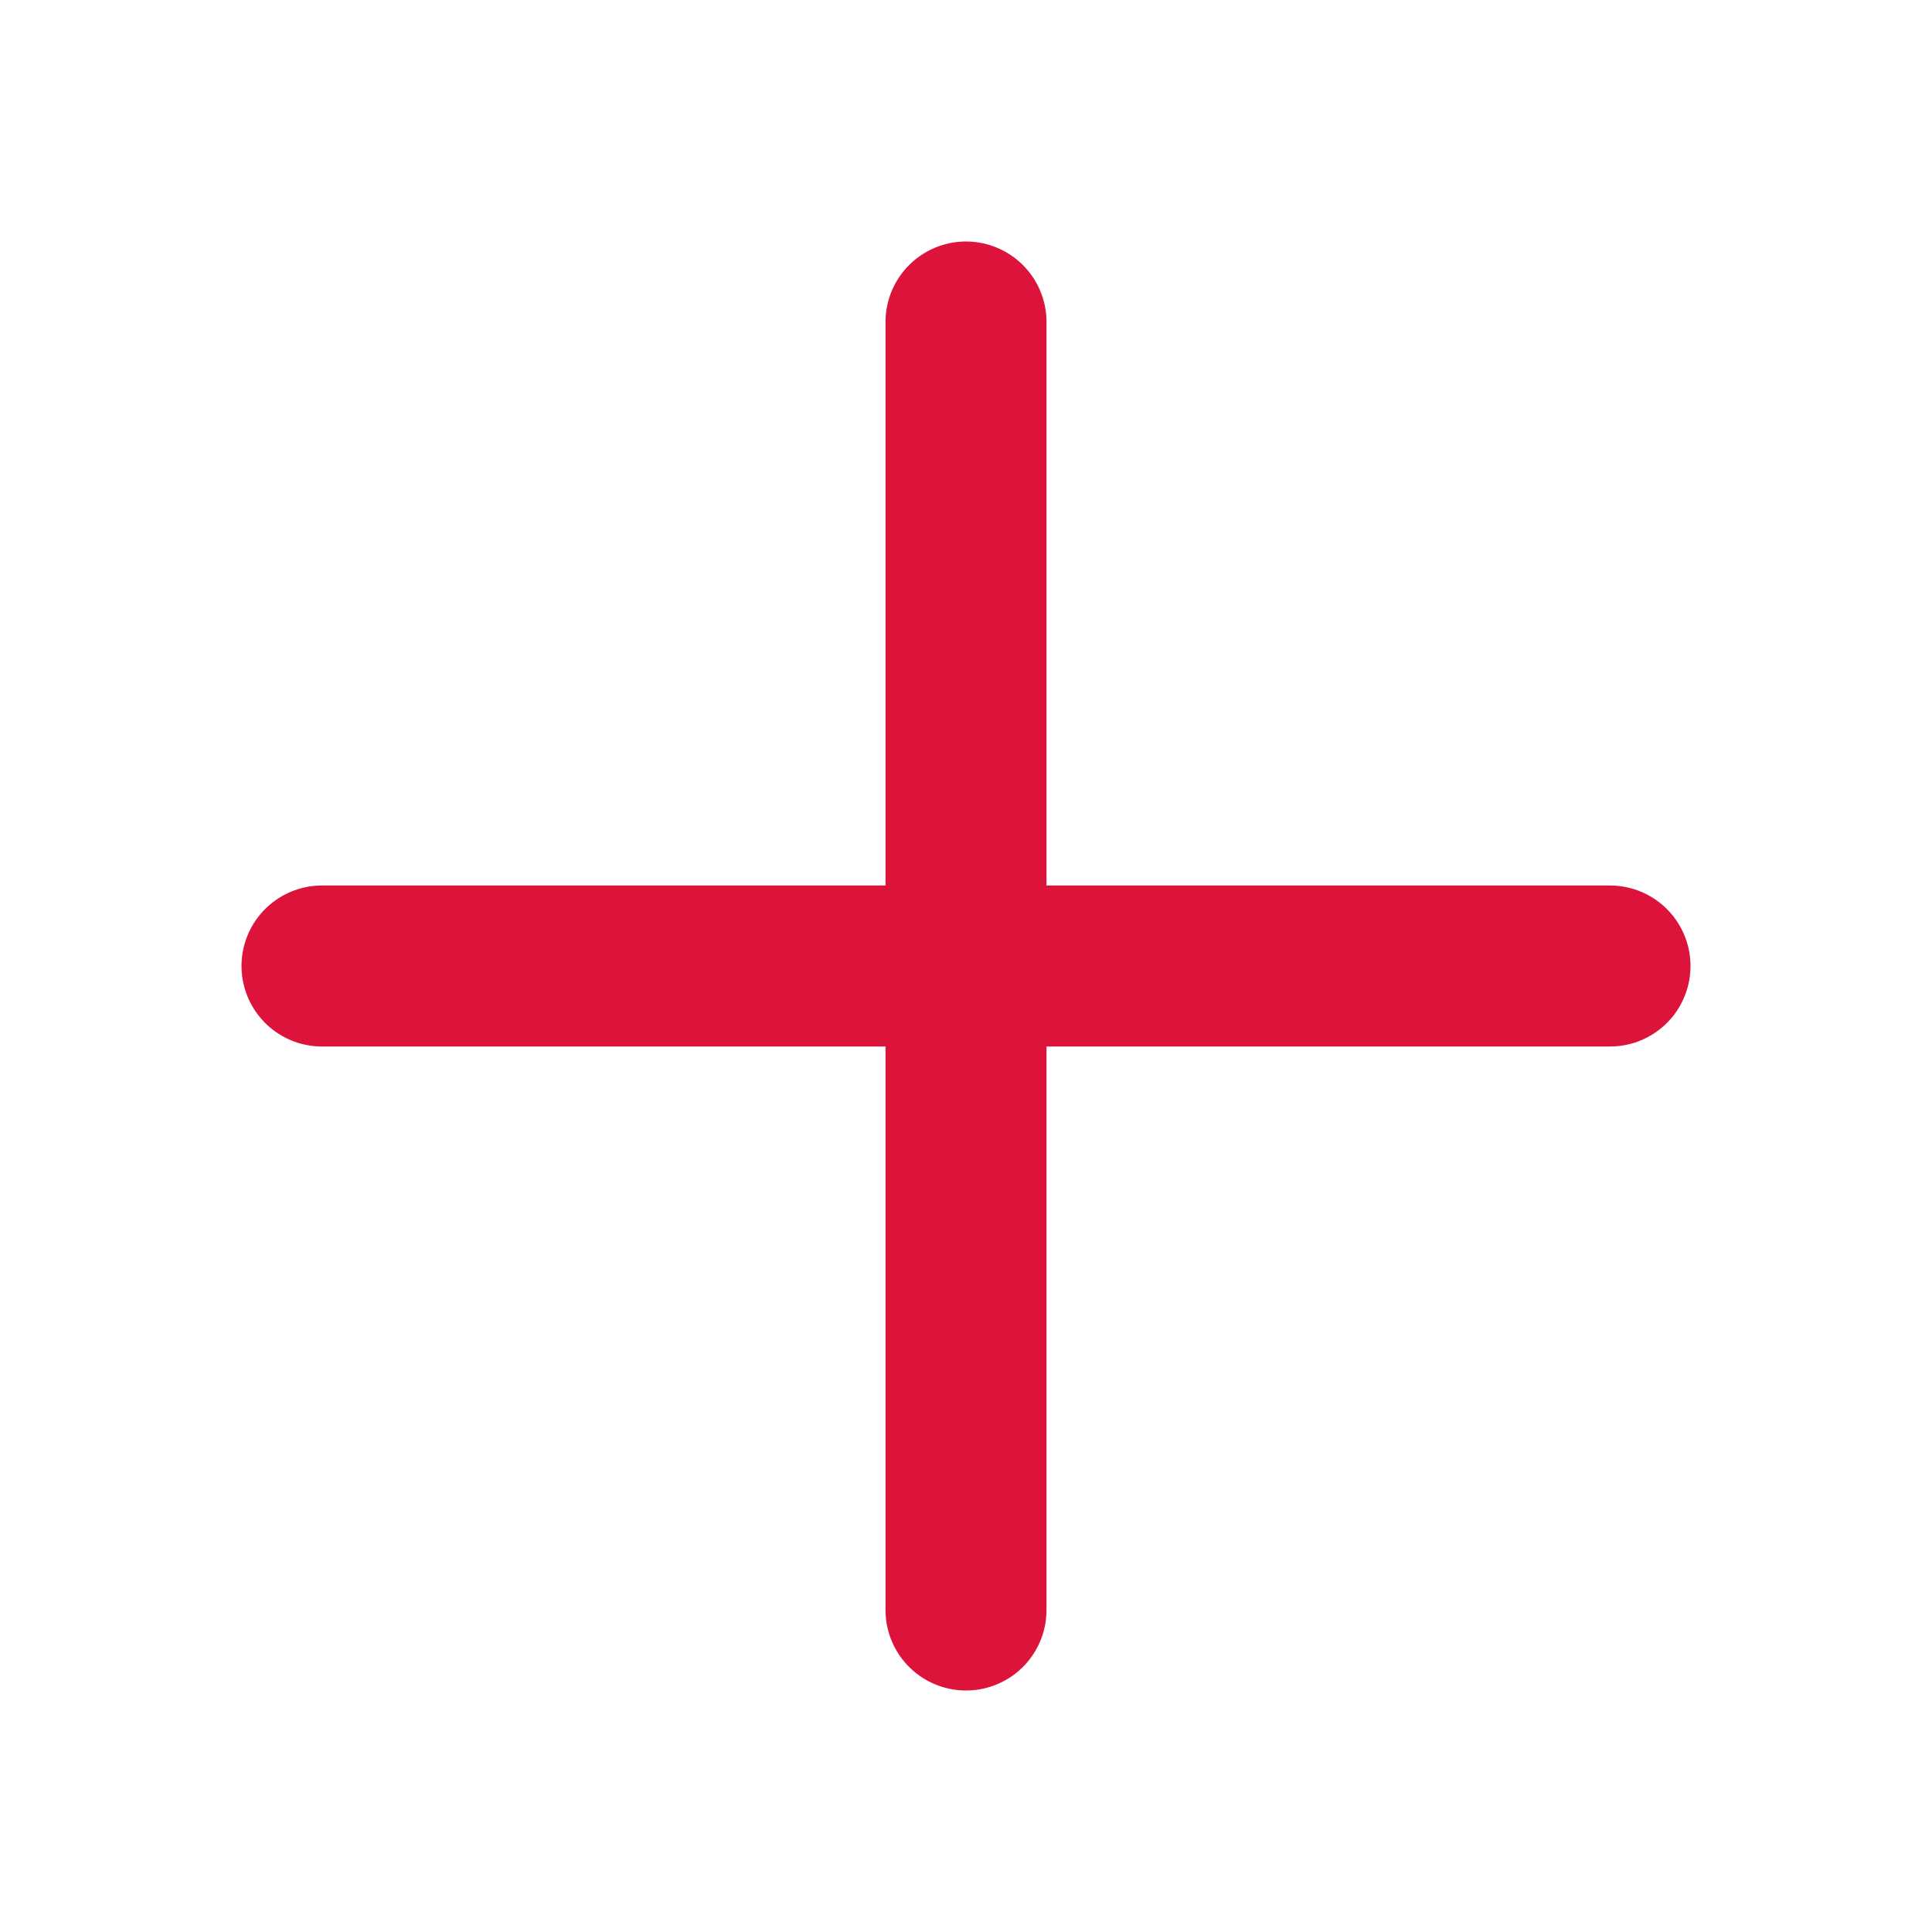
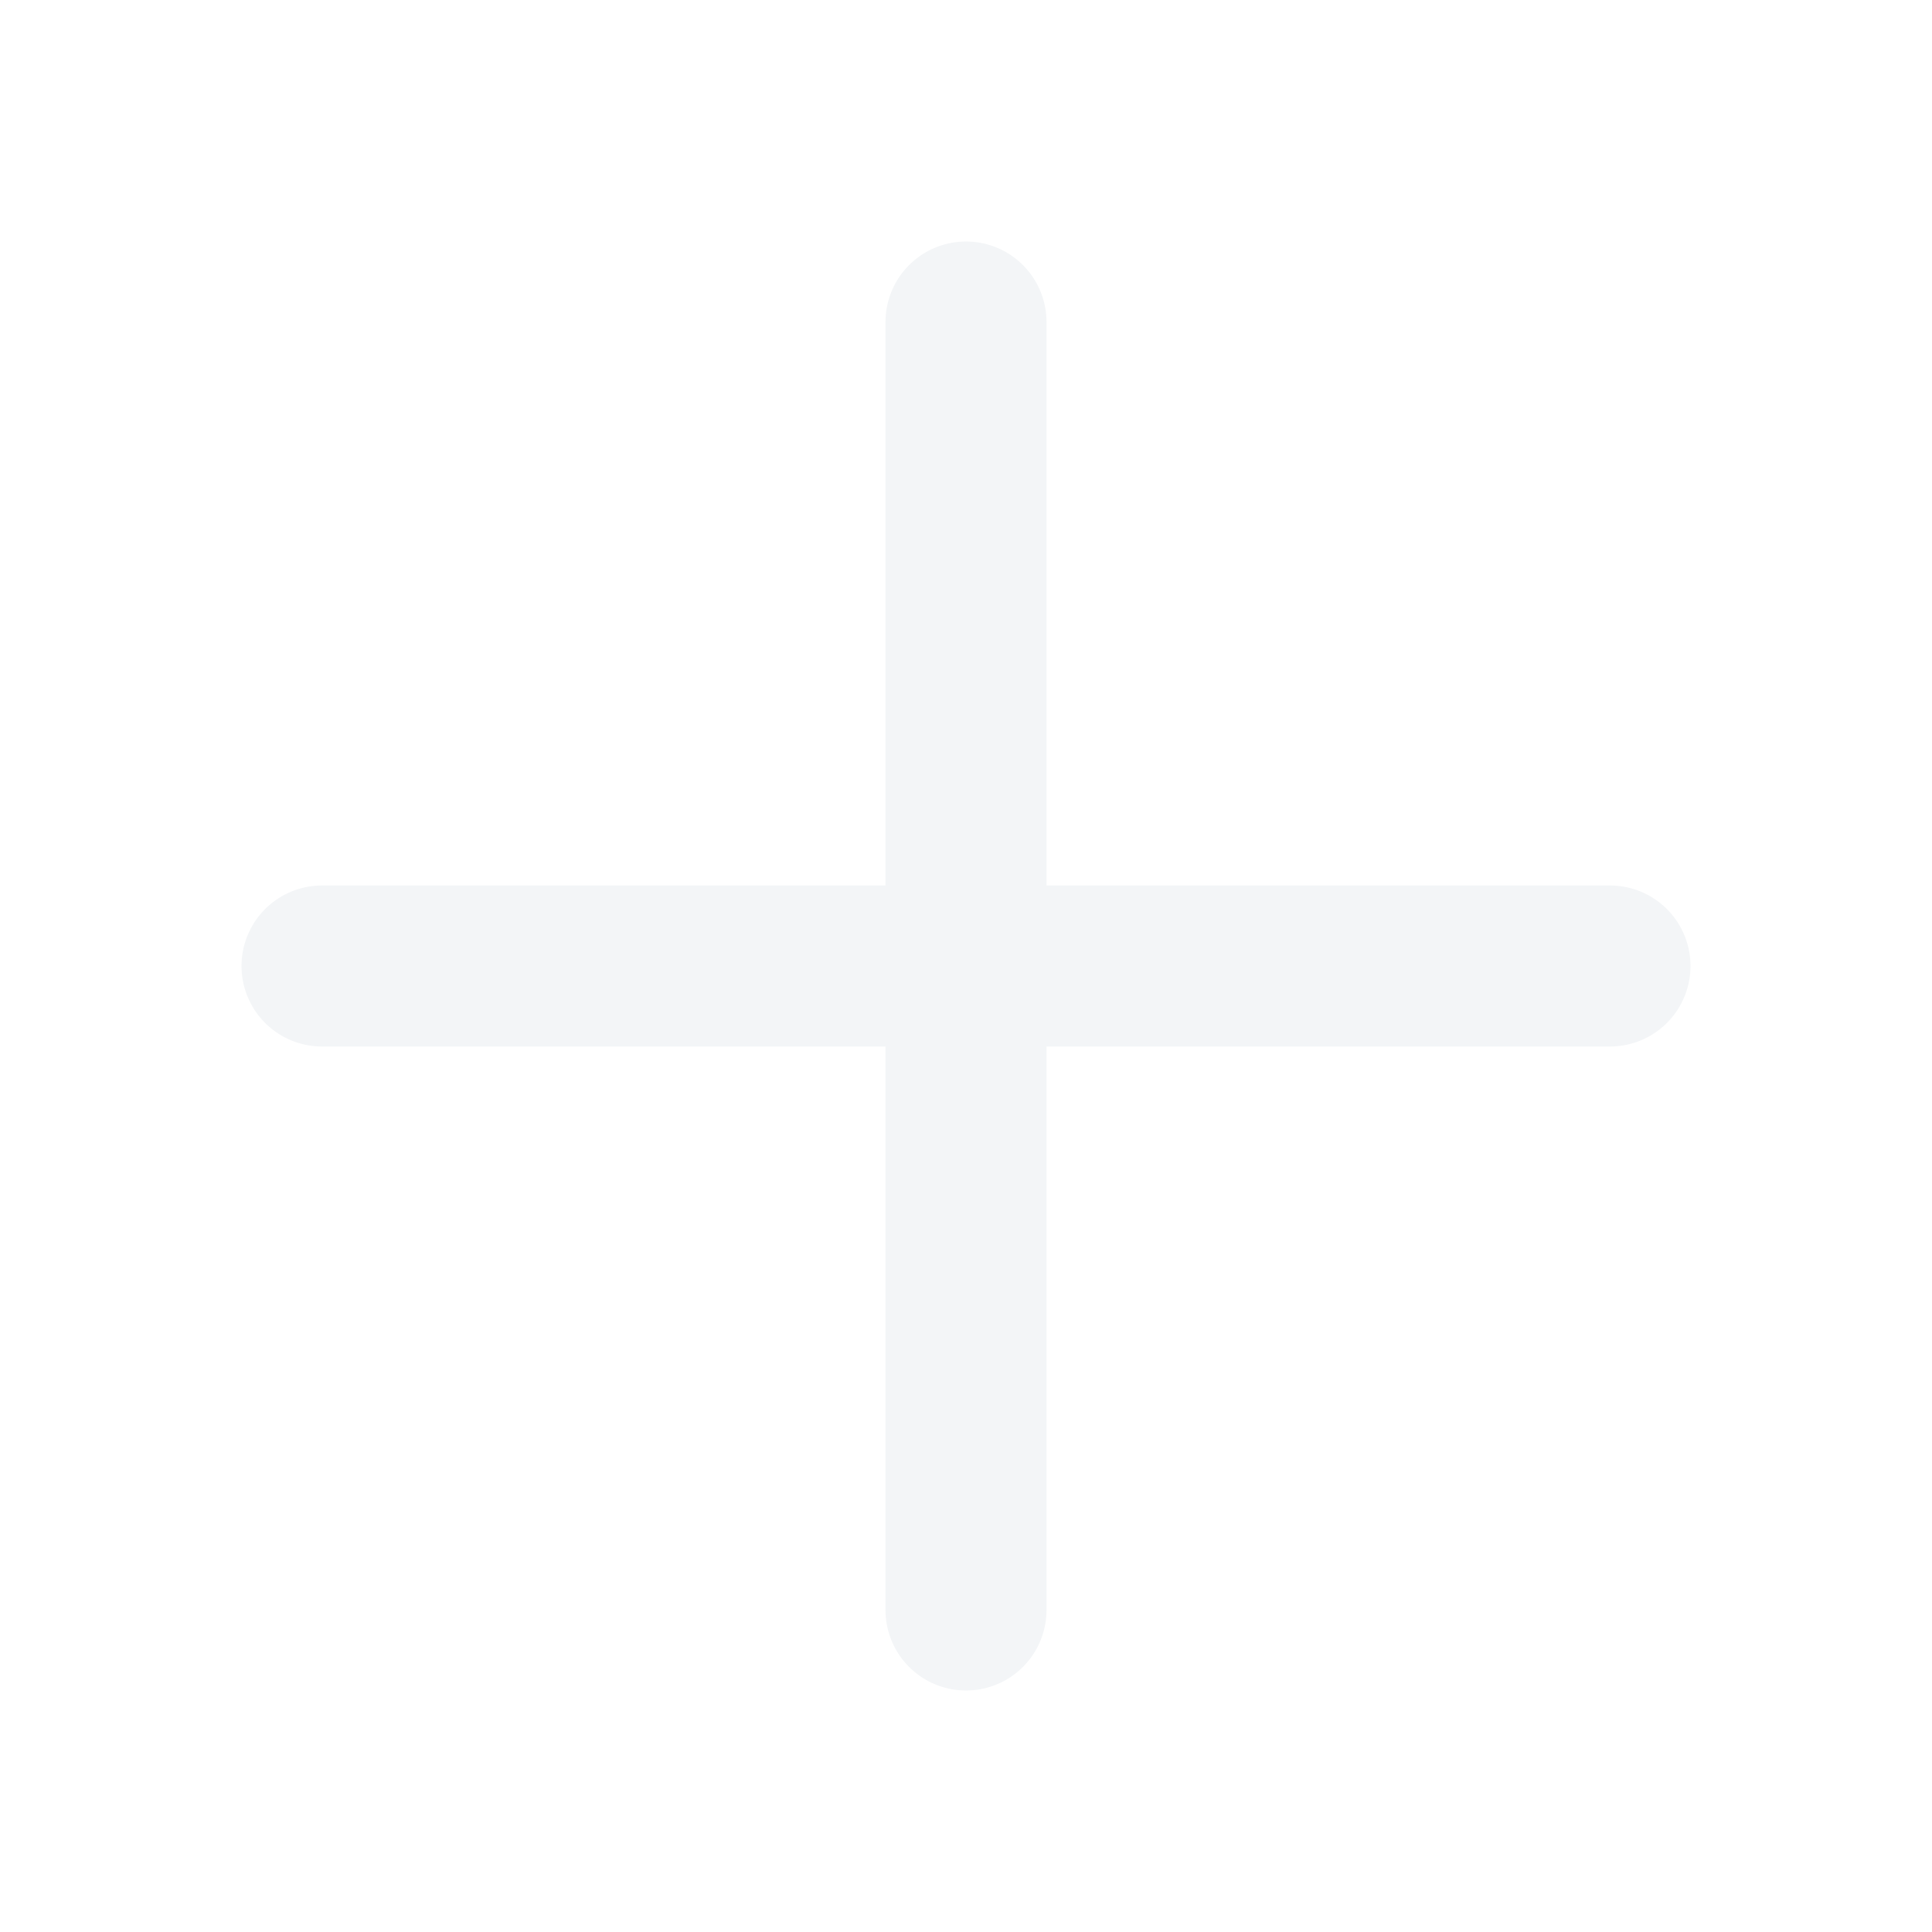
<svg xmlns="http://www.w3.org/2000/svg" width="24" height="24" viewBox="0 0 24 24" fill="none">
-   <path d="M12 4V20" stroke="#DC143C" stroke-width="2" stroke-linecap="round" stroke-linejoin="round" />
-   <path d="M4 12H20" stroke="#DC143C" stroke-width="2" stroke-linecap="round" stroke-linejoin="round" />
+   <path d="M12 4V20" stroke="#F3F5F7" stroke-width="2" stroke-linecap="round" stroke-linejoin="round" />
+   <path d="M4 12H20" stroke="#F3F5F7" stroke-width="2" stroke-linecap="round" stroke-linejoin="round" />
</svg>
